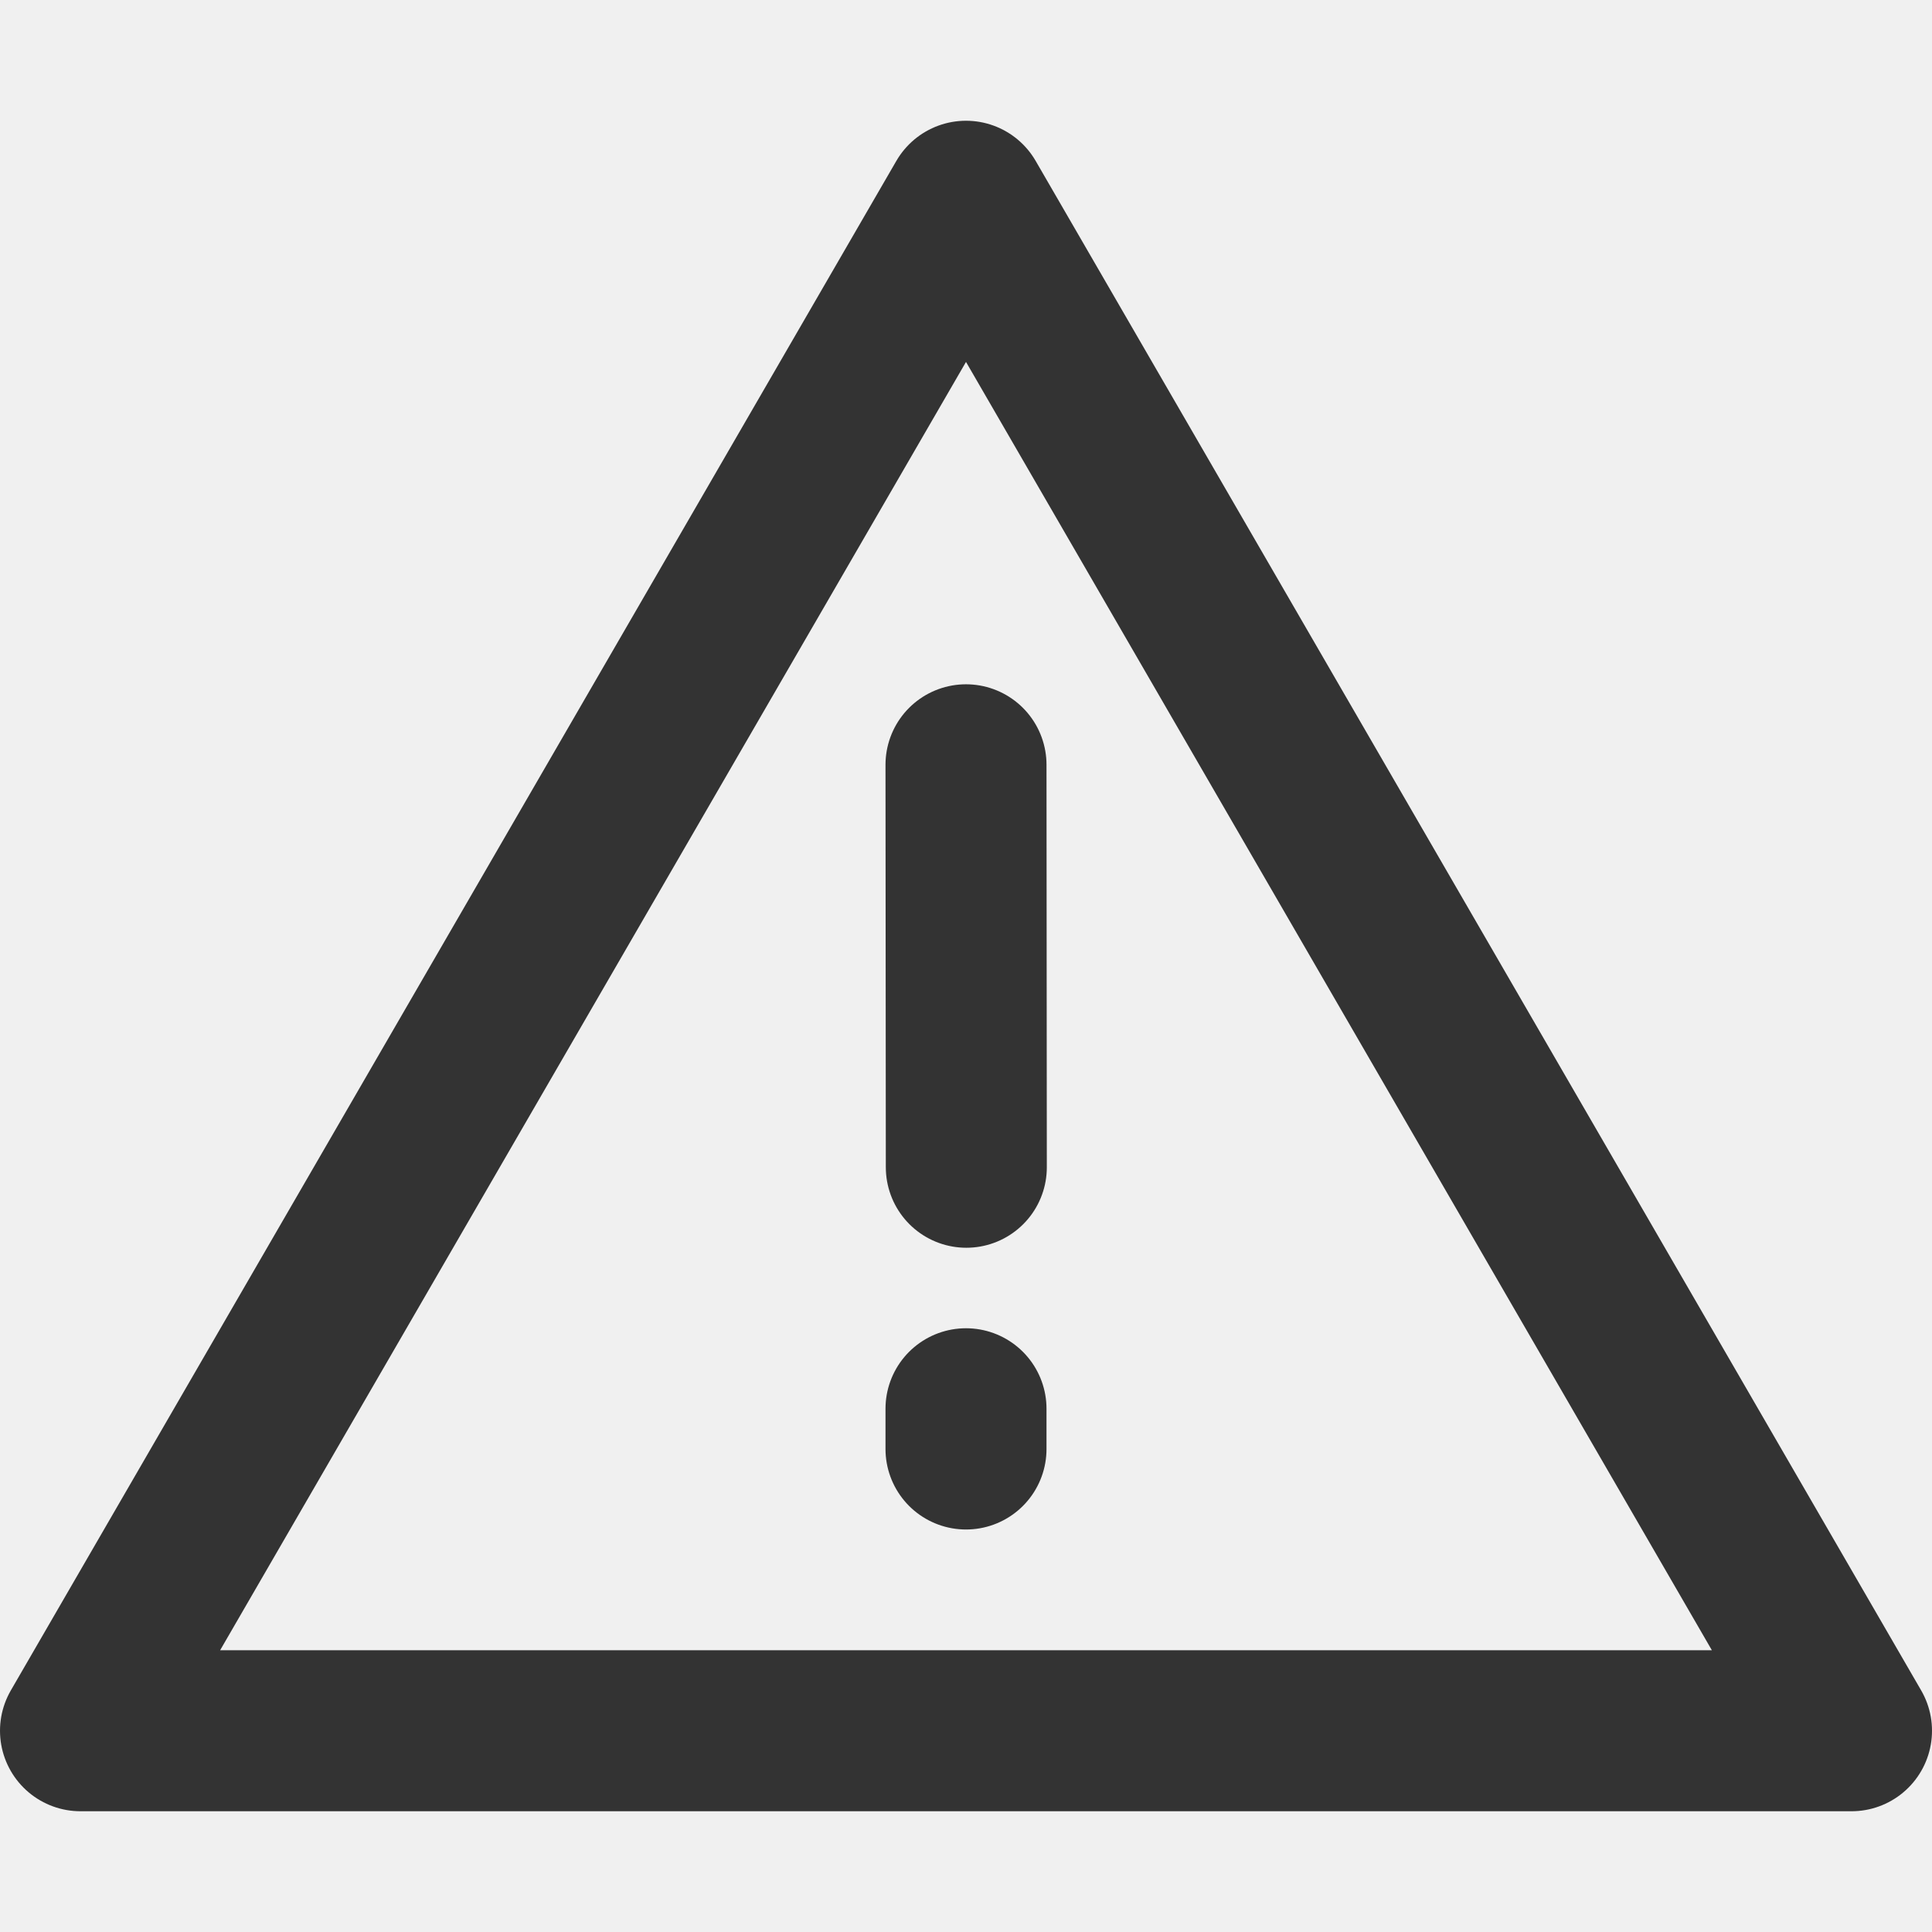
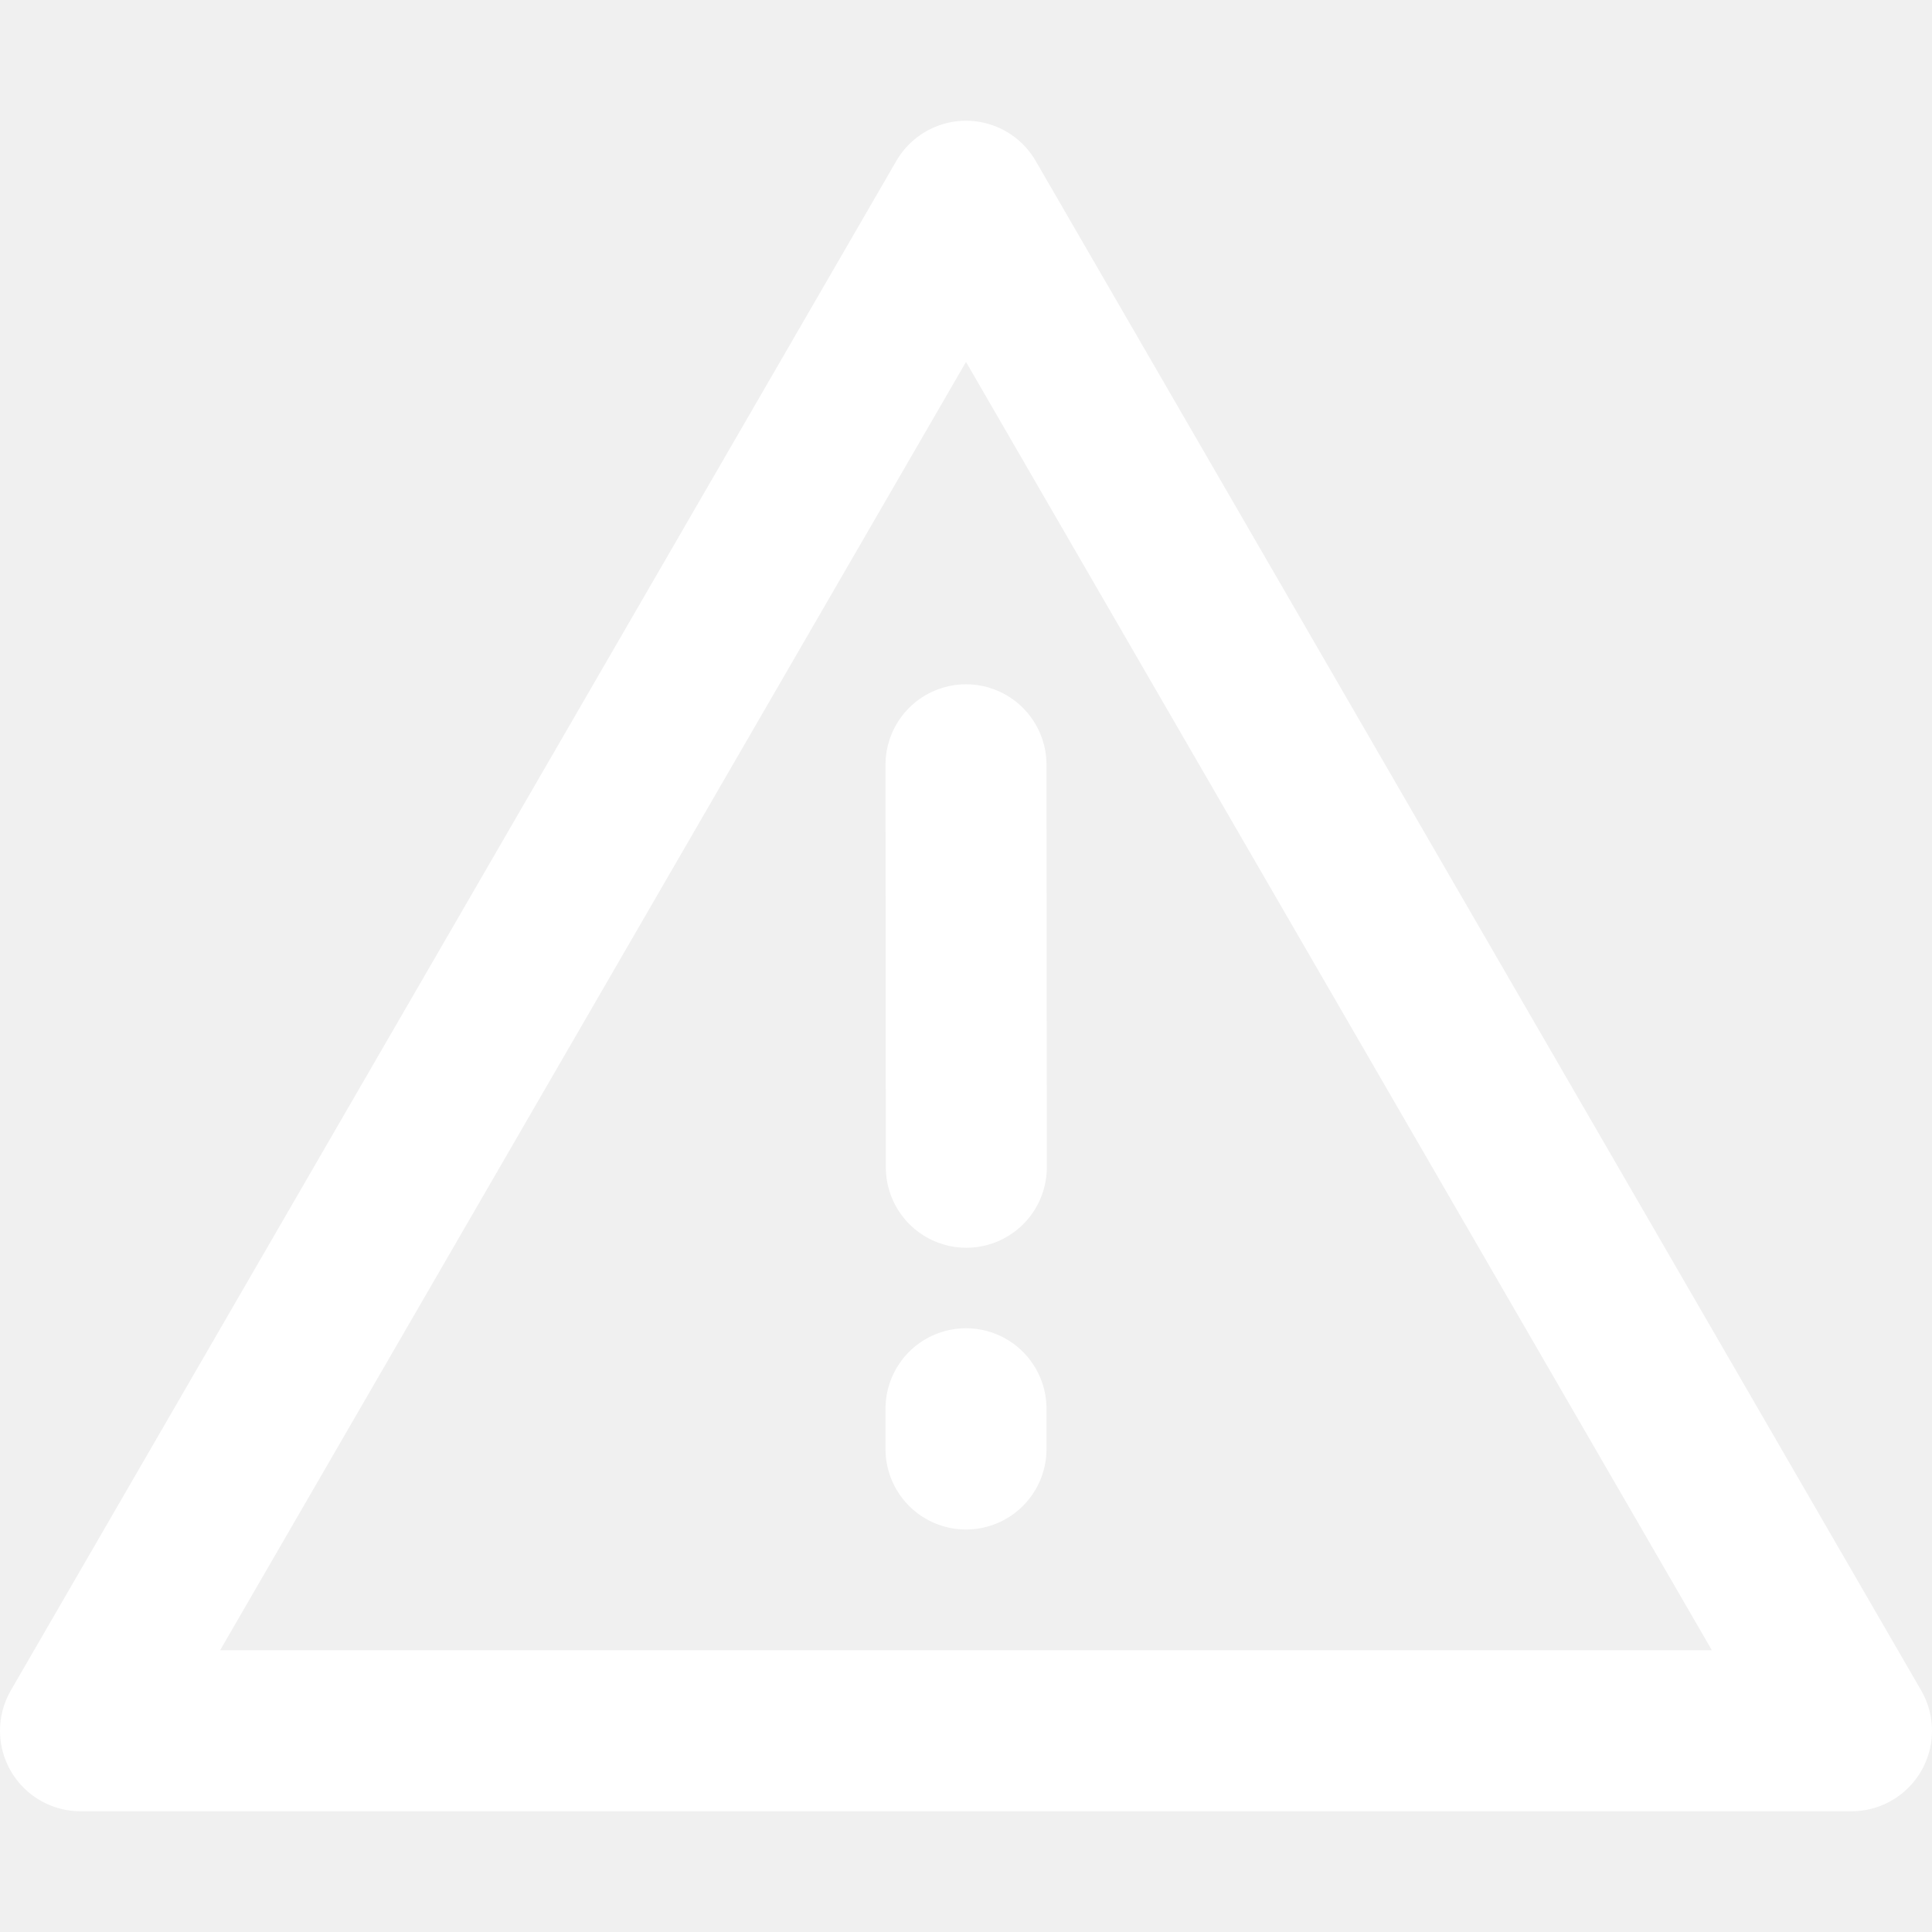
<svg xmlns="http://www.w3.org/2000/svg" width="24" height="24" viewBox="0 0 48 48" fill="none">
  <rect width="48" height="48" fill="white" fill-opacity="0.01" />
-   <path fill-rule="evenodd" clip-rule="evenodd" d="M24 5L2 43H46L24 5Z" fill="none" stroke="#333" stroke-width="4" stroke-linejoin="round" />
-   <path d="M24 35V36" stroke="#333" stroke-width="4" stroke-linecap="round" />
-   <path d="M24 19.001L24.008 29" stroke="#333" stroke-width="4" stroke-linecap="round" />
+   <path fill-rule="evenodd" clip-rule="evenodd" d="M24 5L2 43H46L24 5Z" fill="none" stroke="#fff" stroke-width="4" stroke-linejoin="round" />
+   <path d="M24 35V36" stroke="#fff" stroke-width="4" stroke-linecap="round" />
+   <path d="M24 19.001L24.008 29" stroke="#fff" stroke-width="4" stroke-linecap="round" />
</svg>
